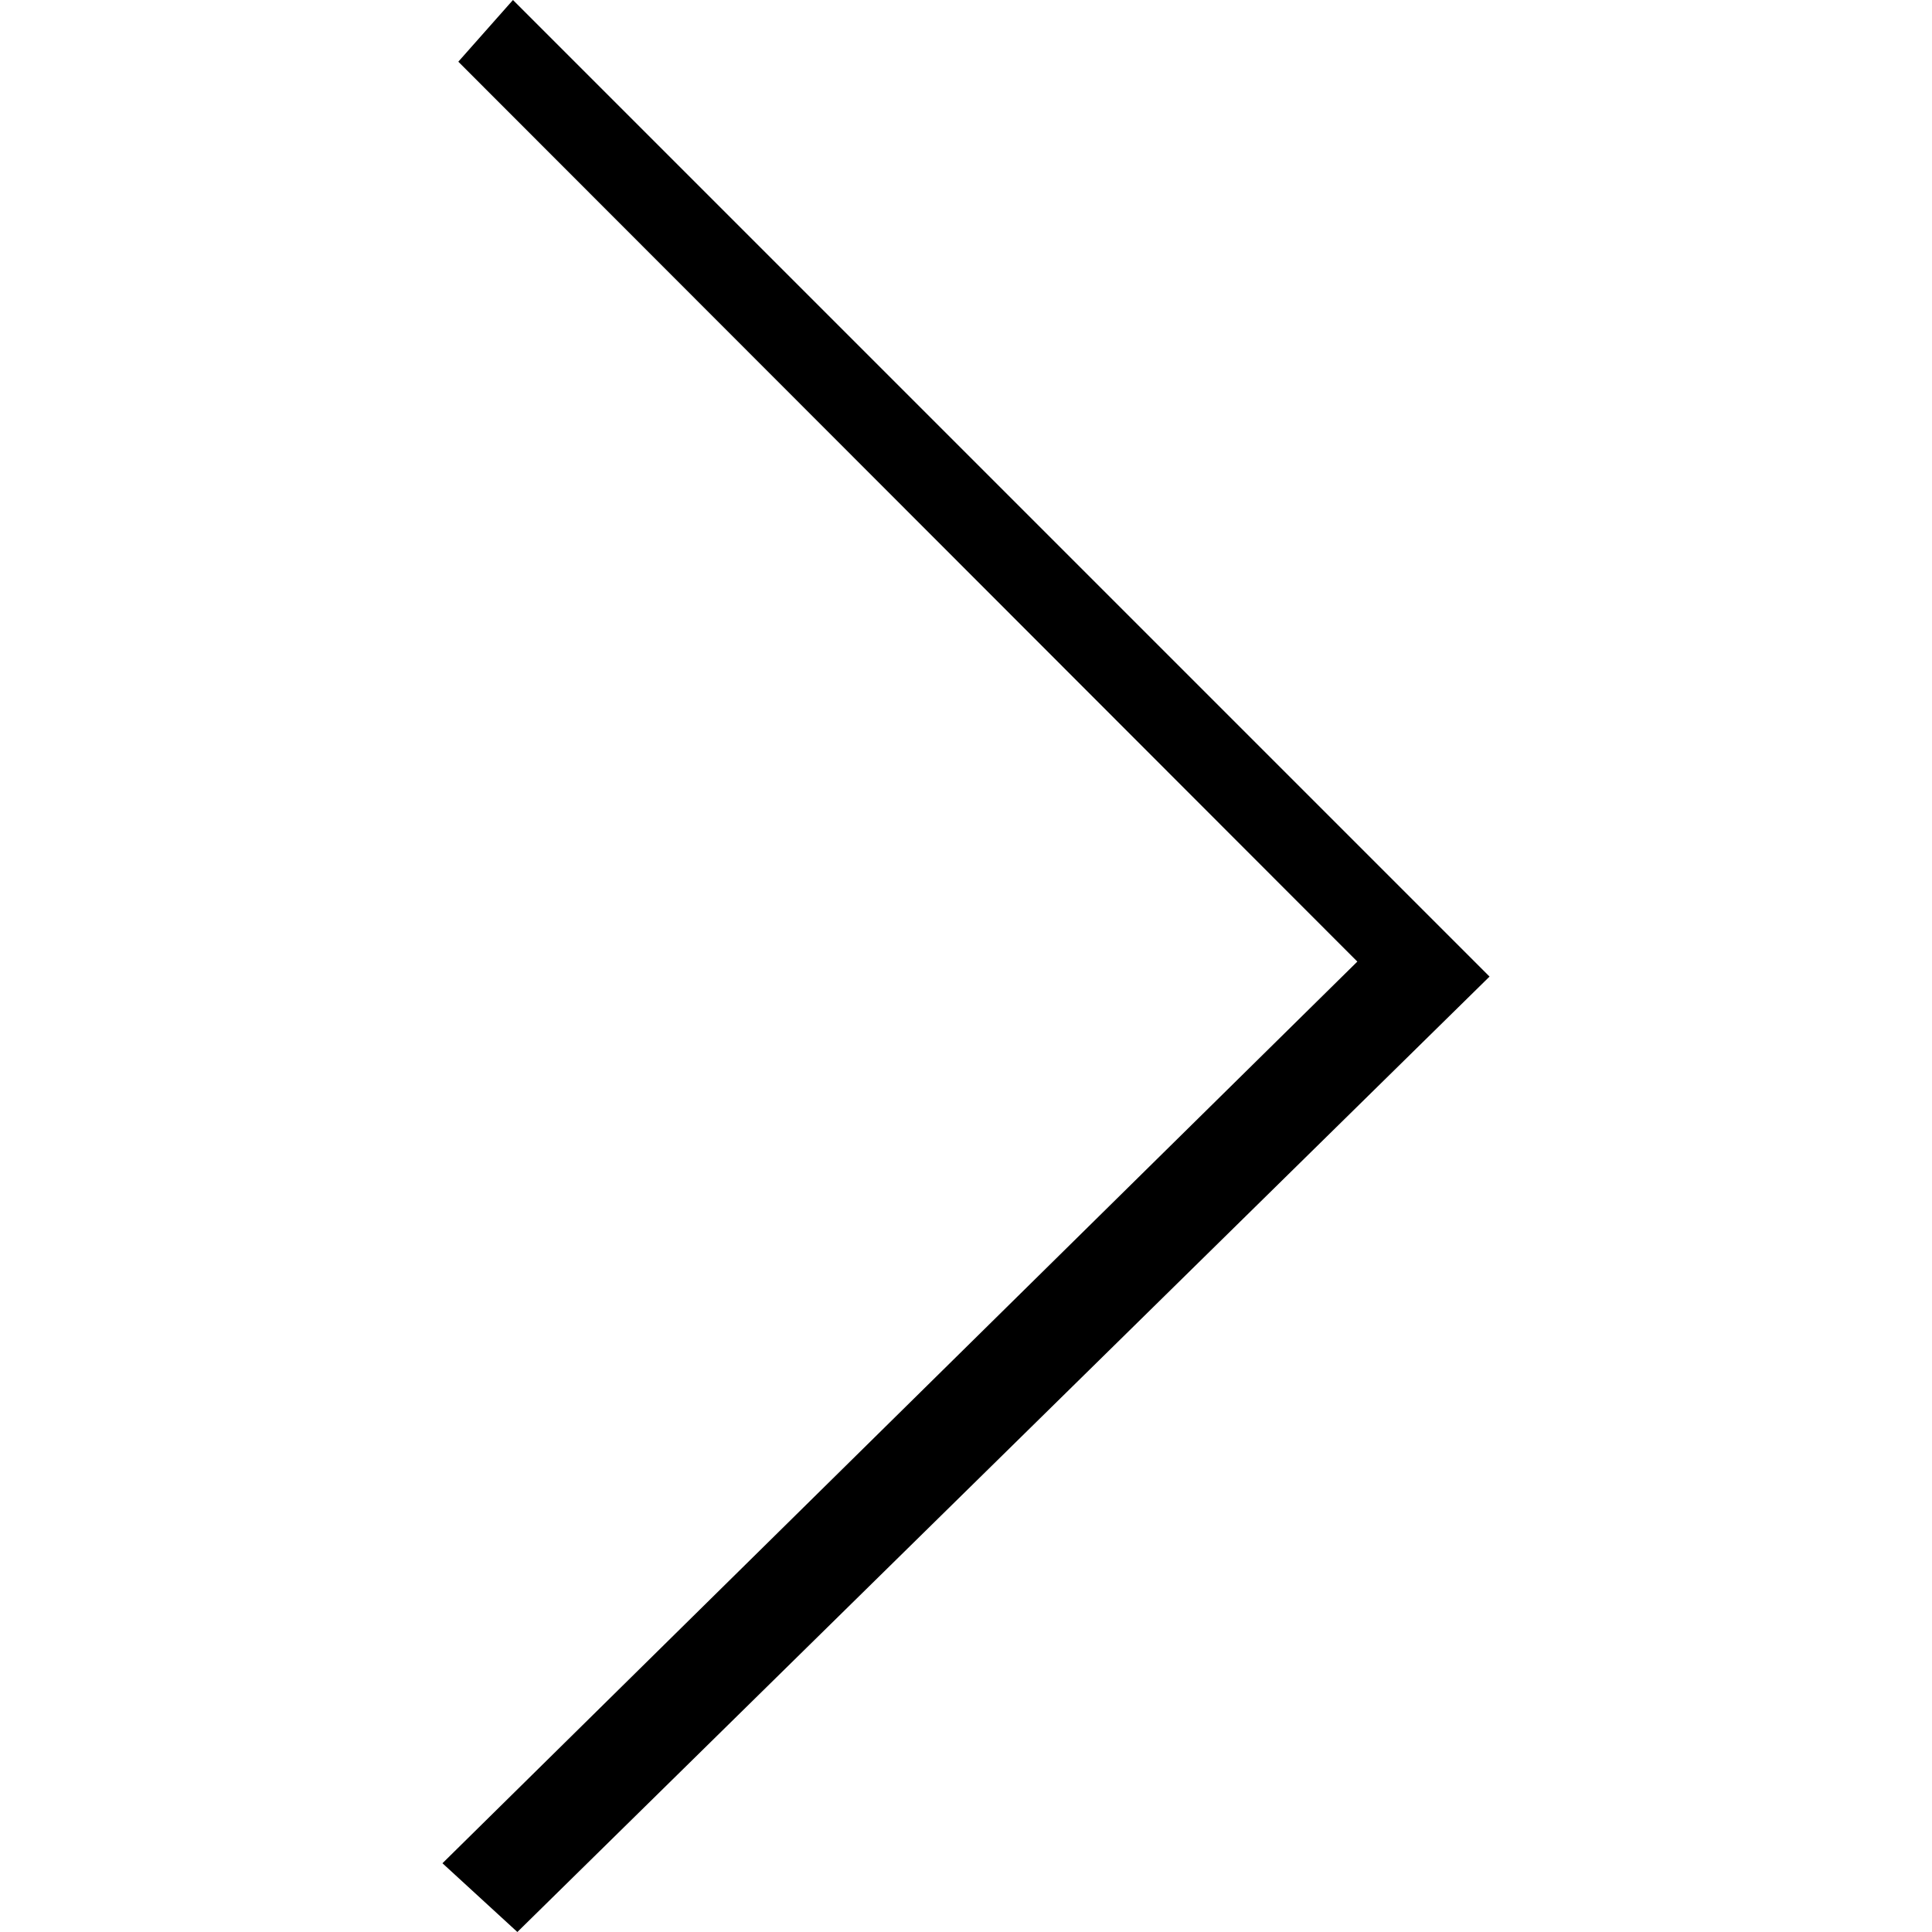
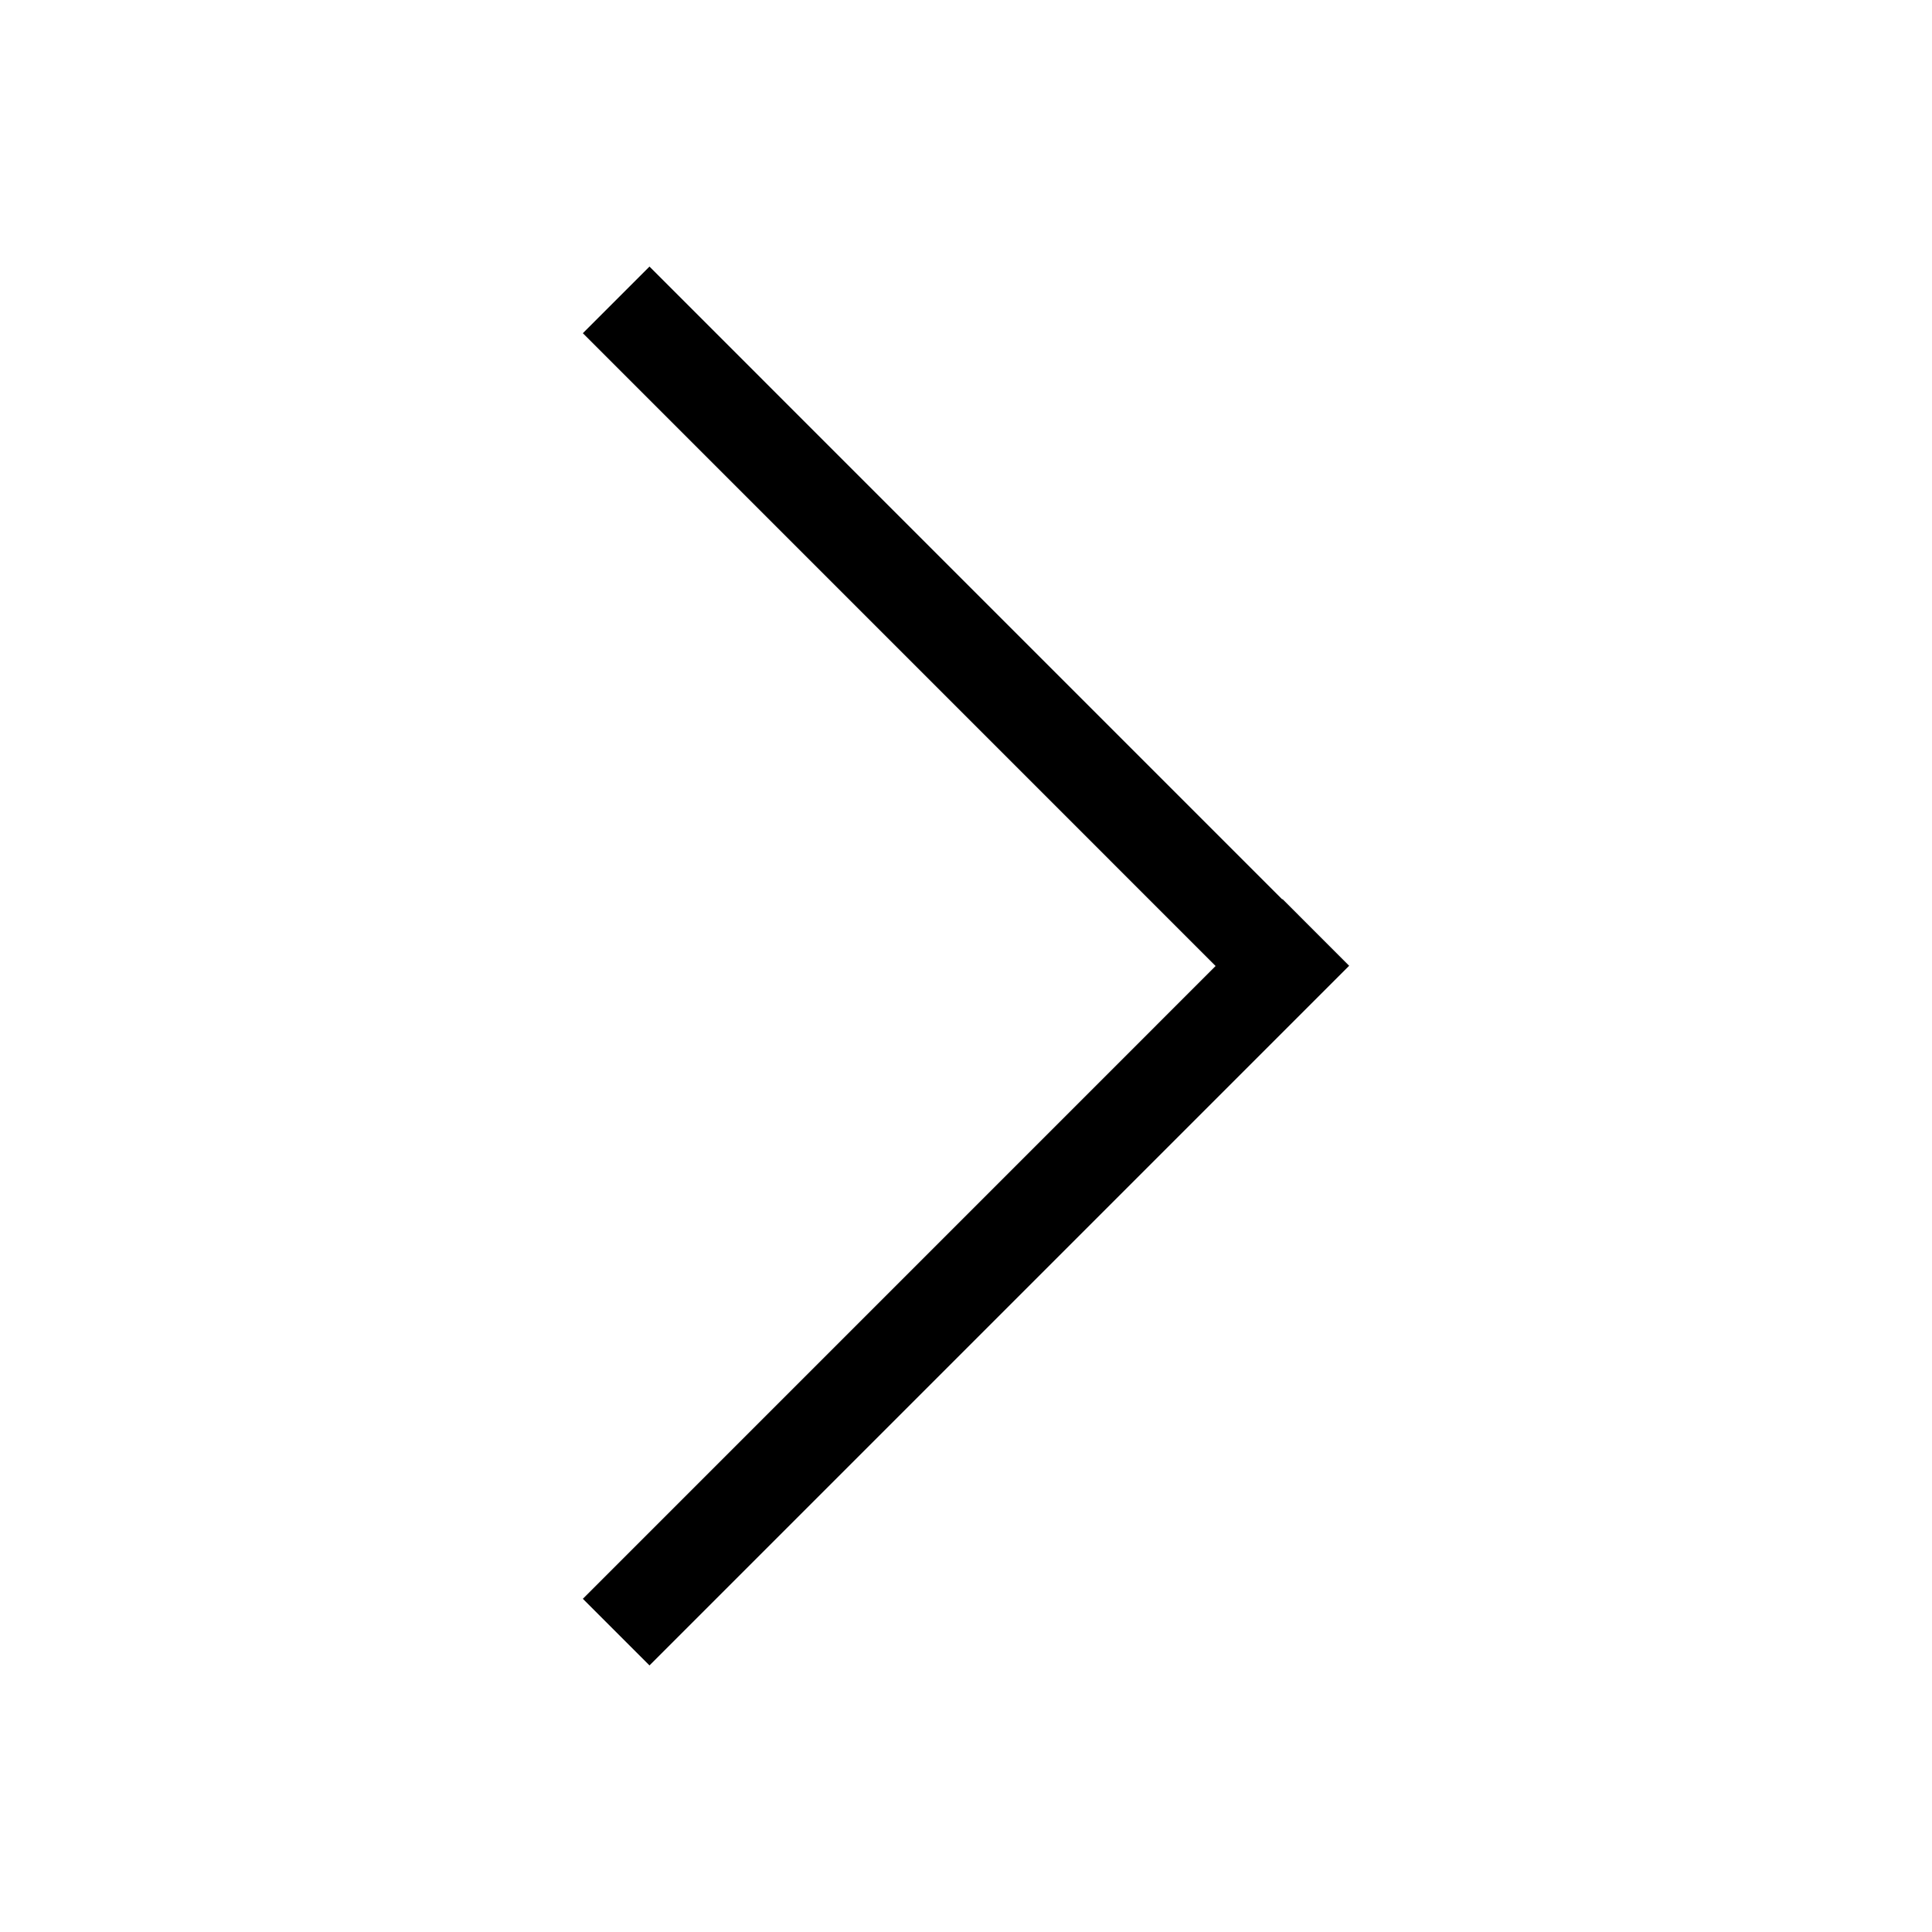
<svg xmlns="http://www.w3.org/2000/svg" class="icon" width="200px" height="200.00px" viewBox="0 0 1024 1024" version="1.1">
-   <path d="M274.219 1024L234.511 987.562l484.905-477.898L242.92 32.701 271.883 0l517.606 517.606z" />
+   <path d="M715.074 511.875l-35.314-35.336-0.151 0.15-335.369-335.396-35.314 35.314 335.372 335.394-335.372 335.397 35.314 35.31 370.833-370.833zM715.074 511.875z" />
</svg>
